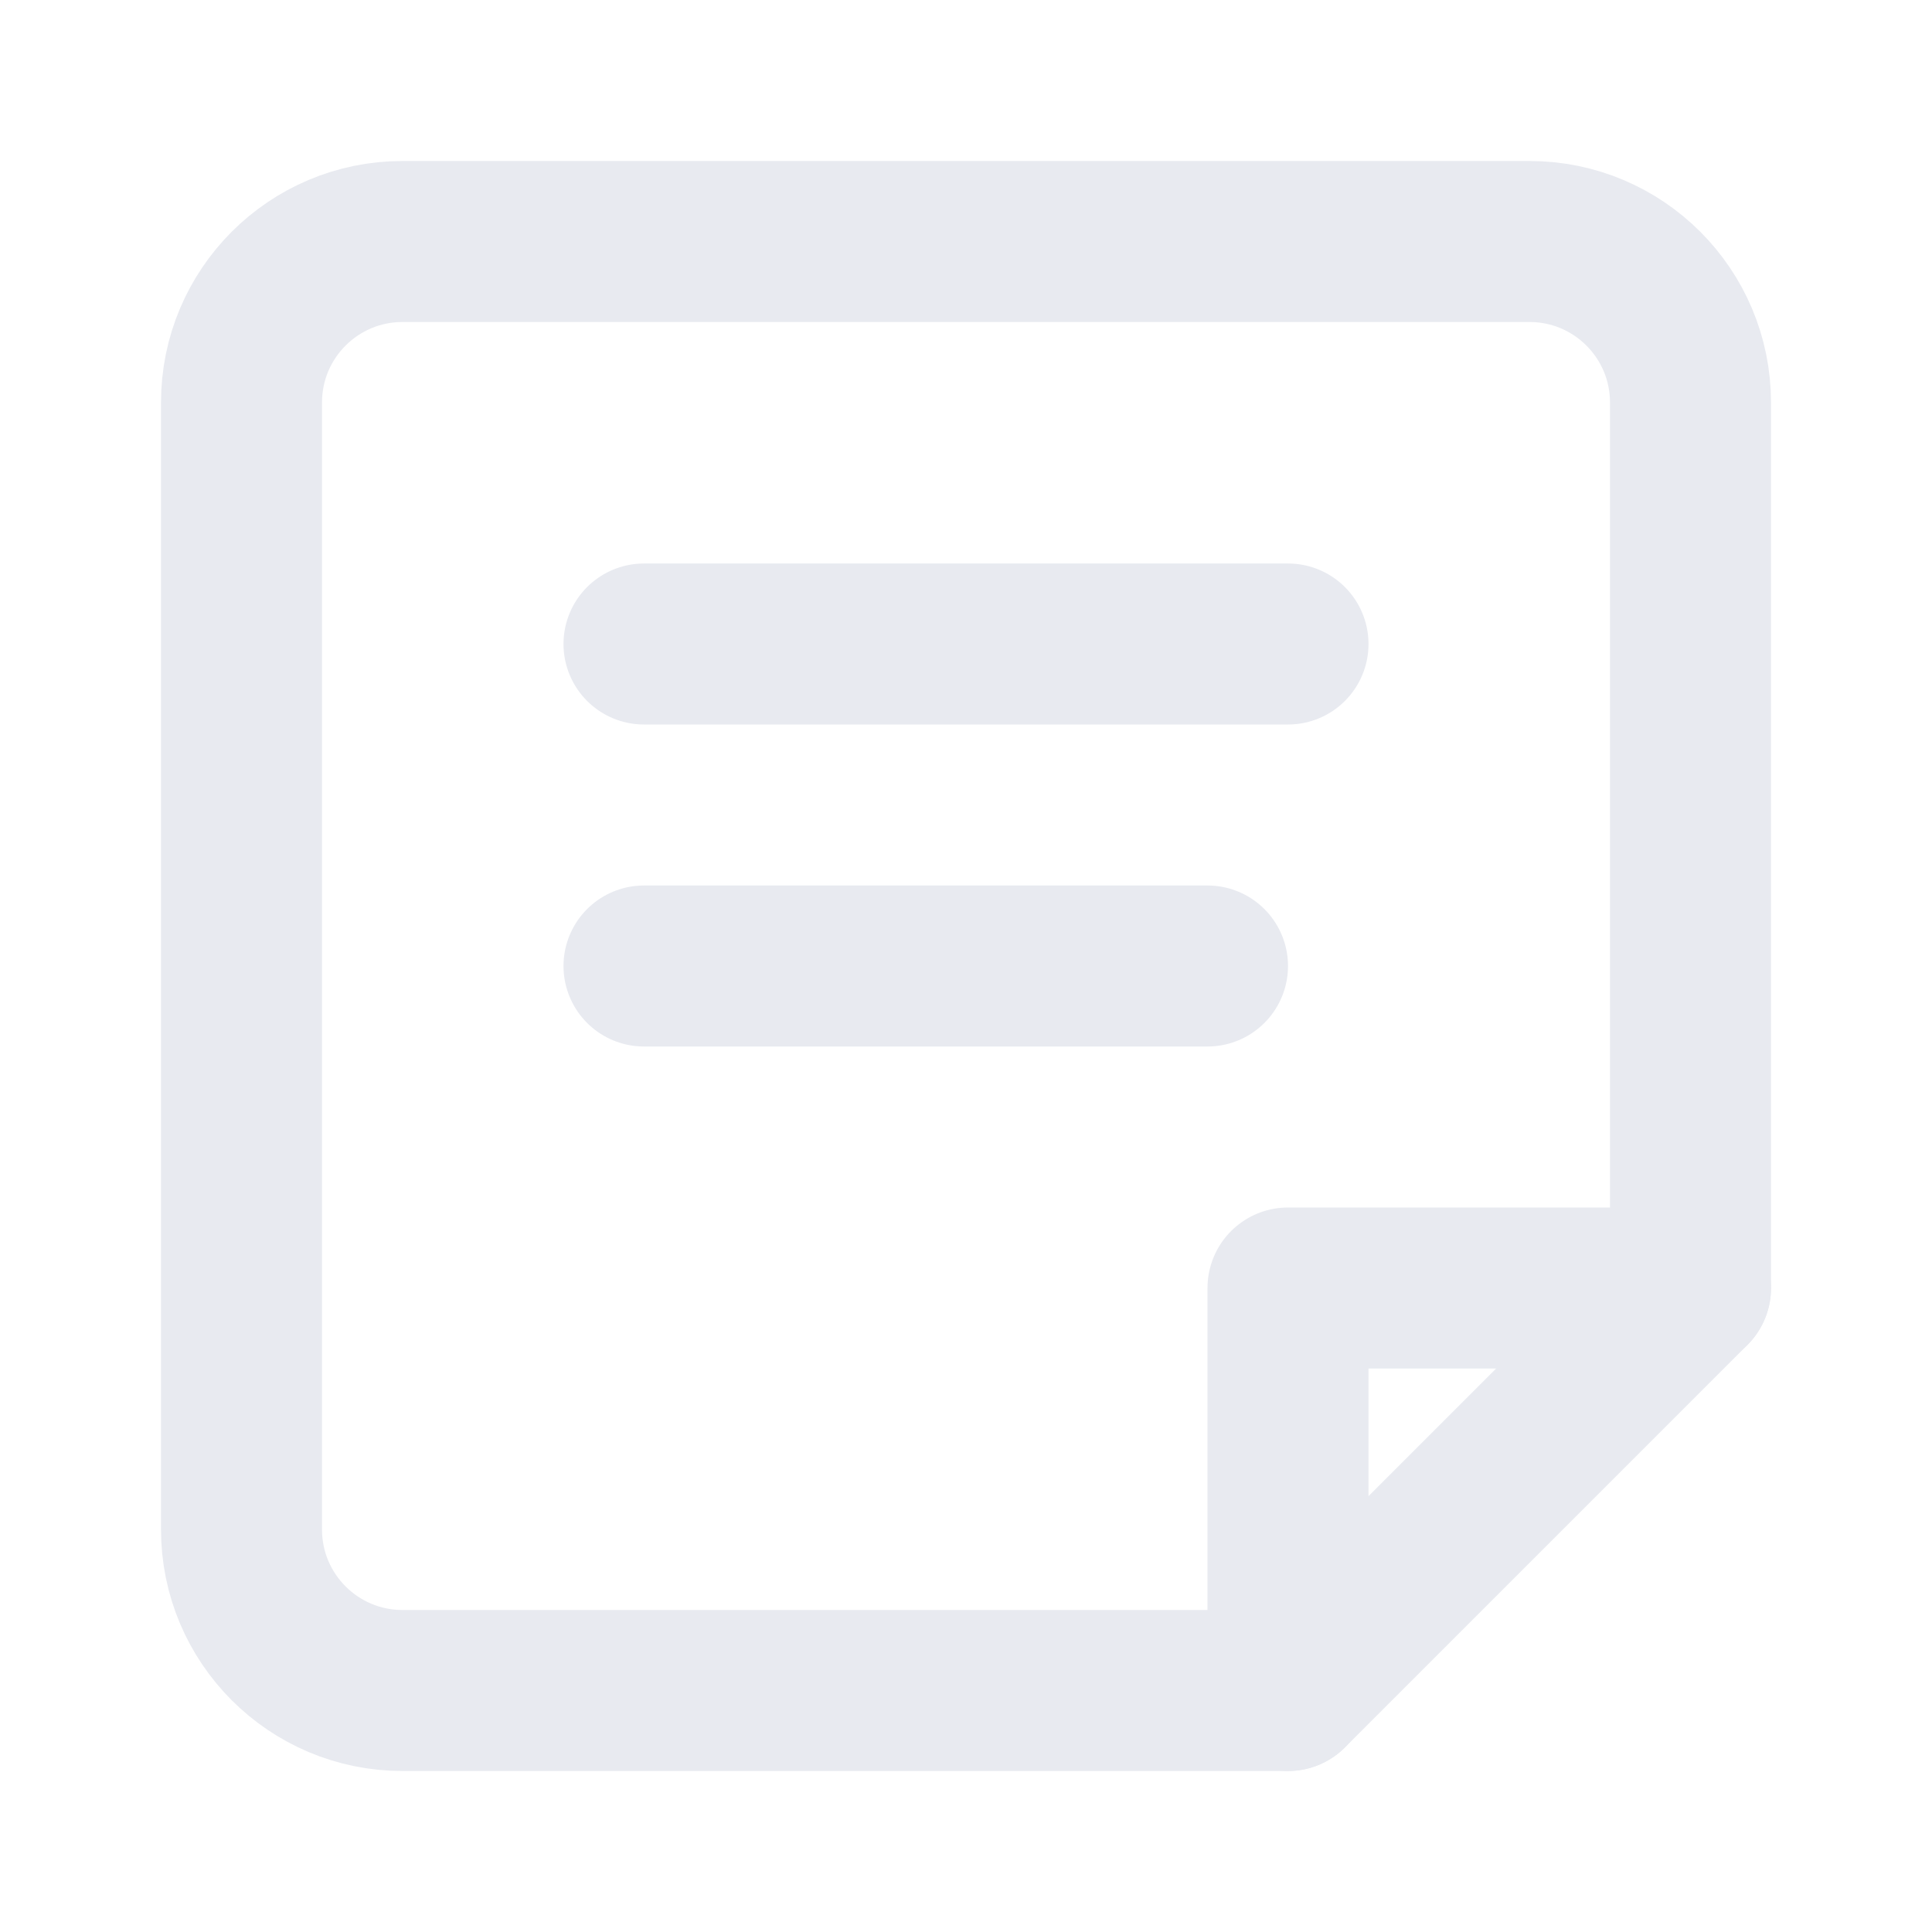
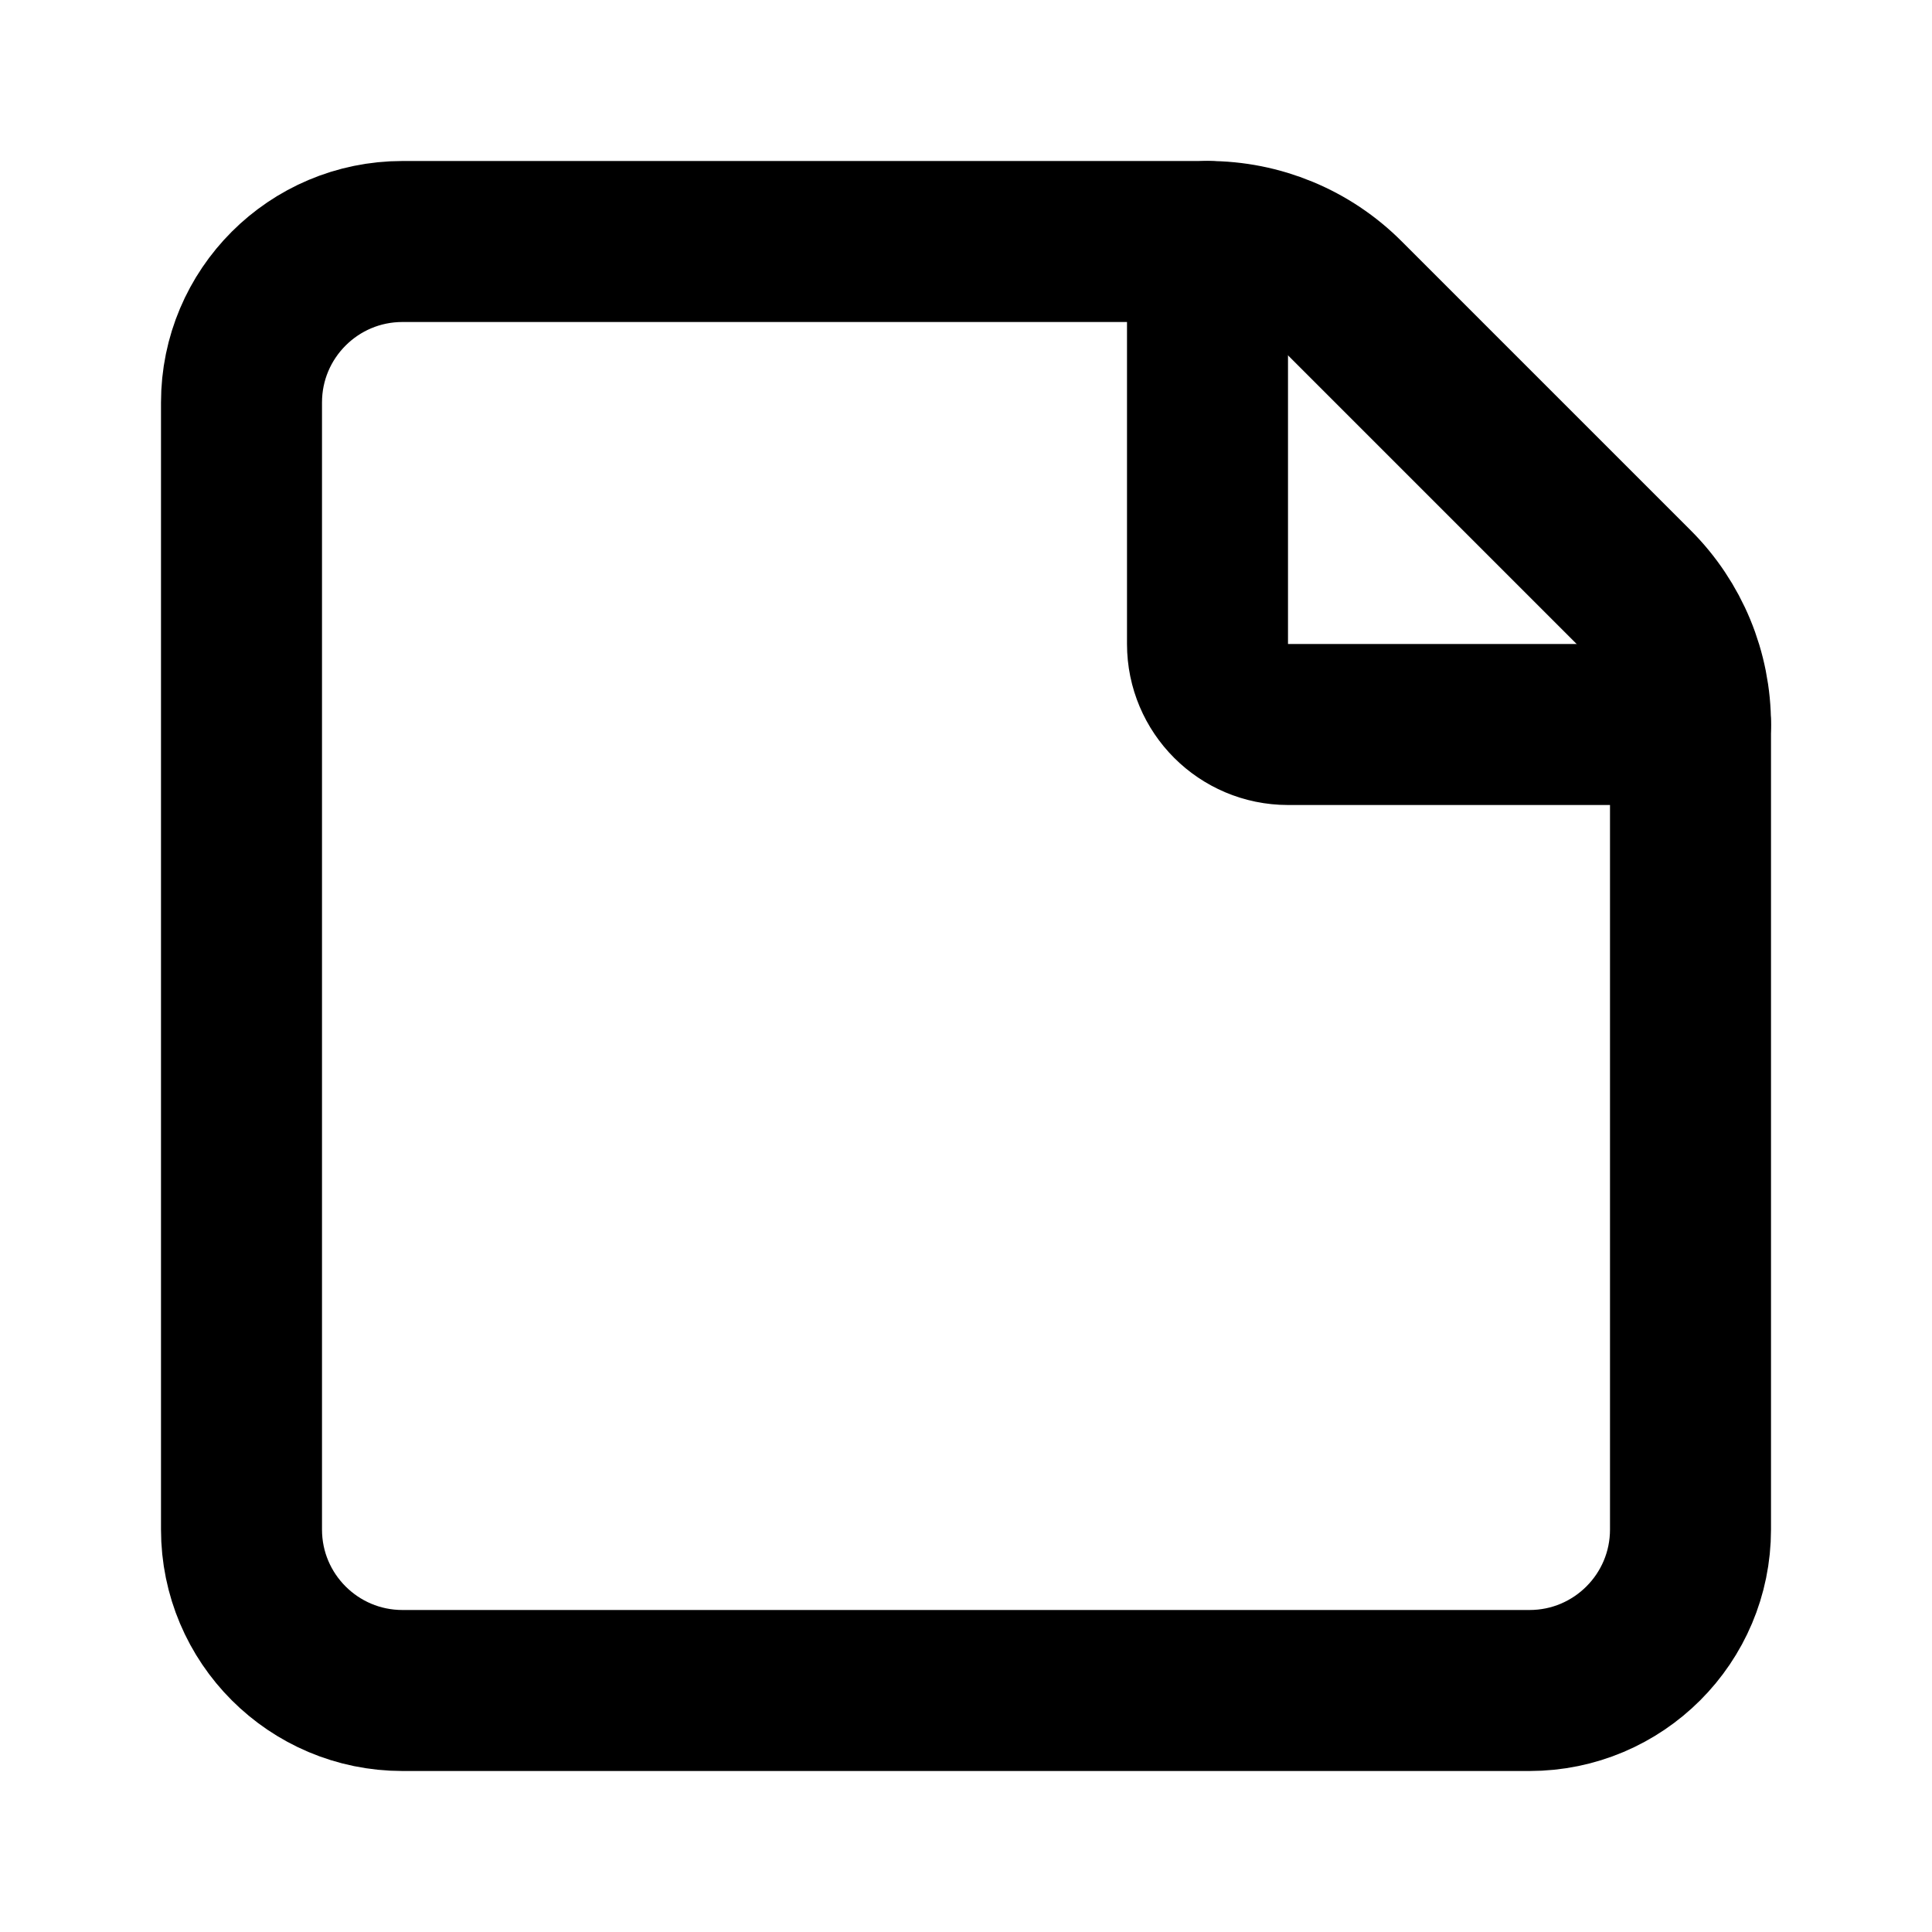
- <svg xmlns="http://www.w3.org/2000/svg" viewBox="0 0 24 24" fill="none" stroke="#E8EAF0" stroke-width="2" stroke-linecap="round" stroke-linejoin="round">
-   <path d="M5 3h14a2 2 0 0 1 2 2v11l-5 5H5a2 2 0 0 1-2-2V5a2 2 0 0 1 2-2z" />
-   <path d="M16 21v-5h5" />
-   <path d="M8 8h8" />
-   <path d="M8 12h7" />
+ <svg xmlns="http://www.w3.org/2000/svg" width="24" height="24" viewBox="0 0 24 24" fill="none" stroke="currentColor" stroke-width="2" stroke-linecap="round" stroke-linejoin="round">
+   <path d="M21 9a2.4 2.4 0 0 0-.706-1.706l-3.588-3.588A2.4 2.4 0 0 0 15 3H5a2 2 0 0 0-2 2v14a2 2 0 0 0 2 2h14a2 2 0 0 0 2-2z" />
+   <path d="M15 3v5a1 1 0 0 0 1 1h5" />
</svg>
